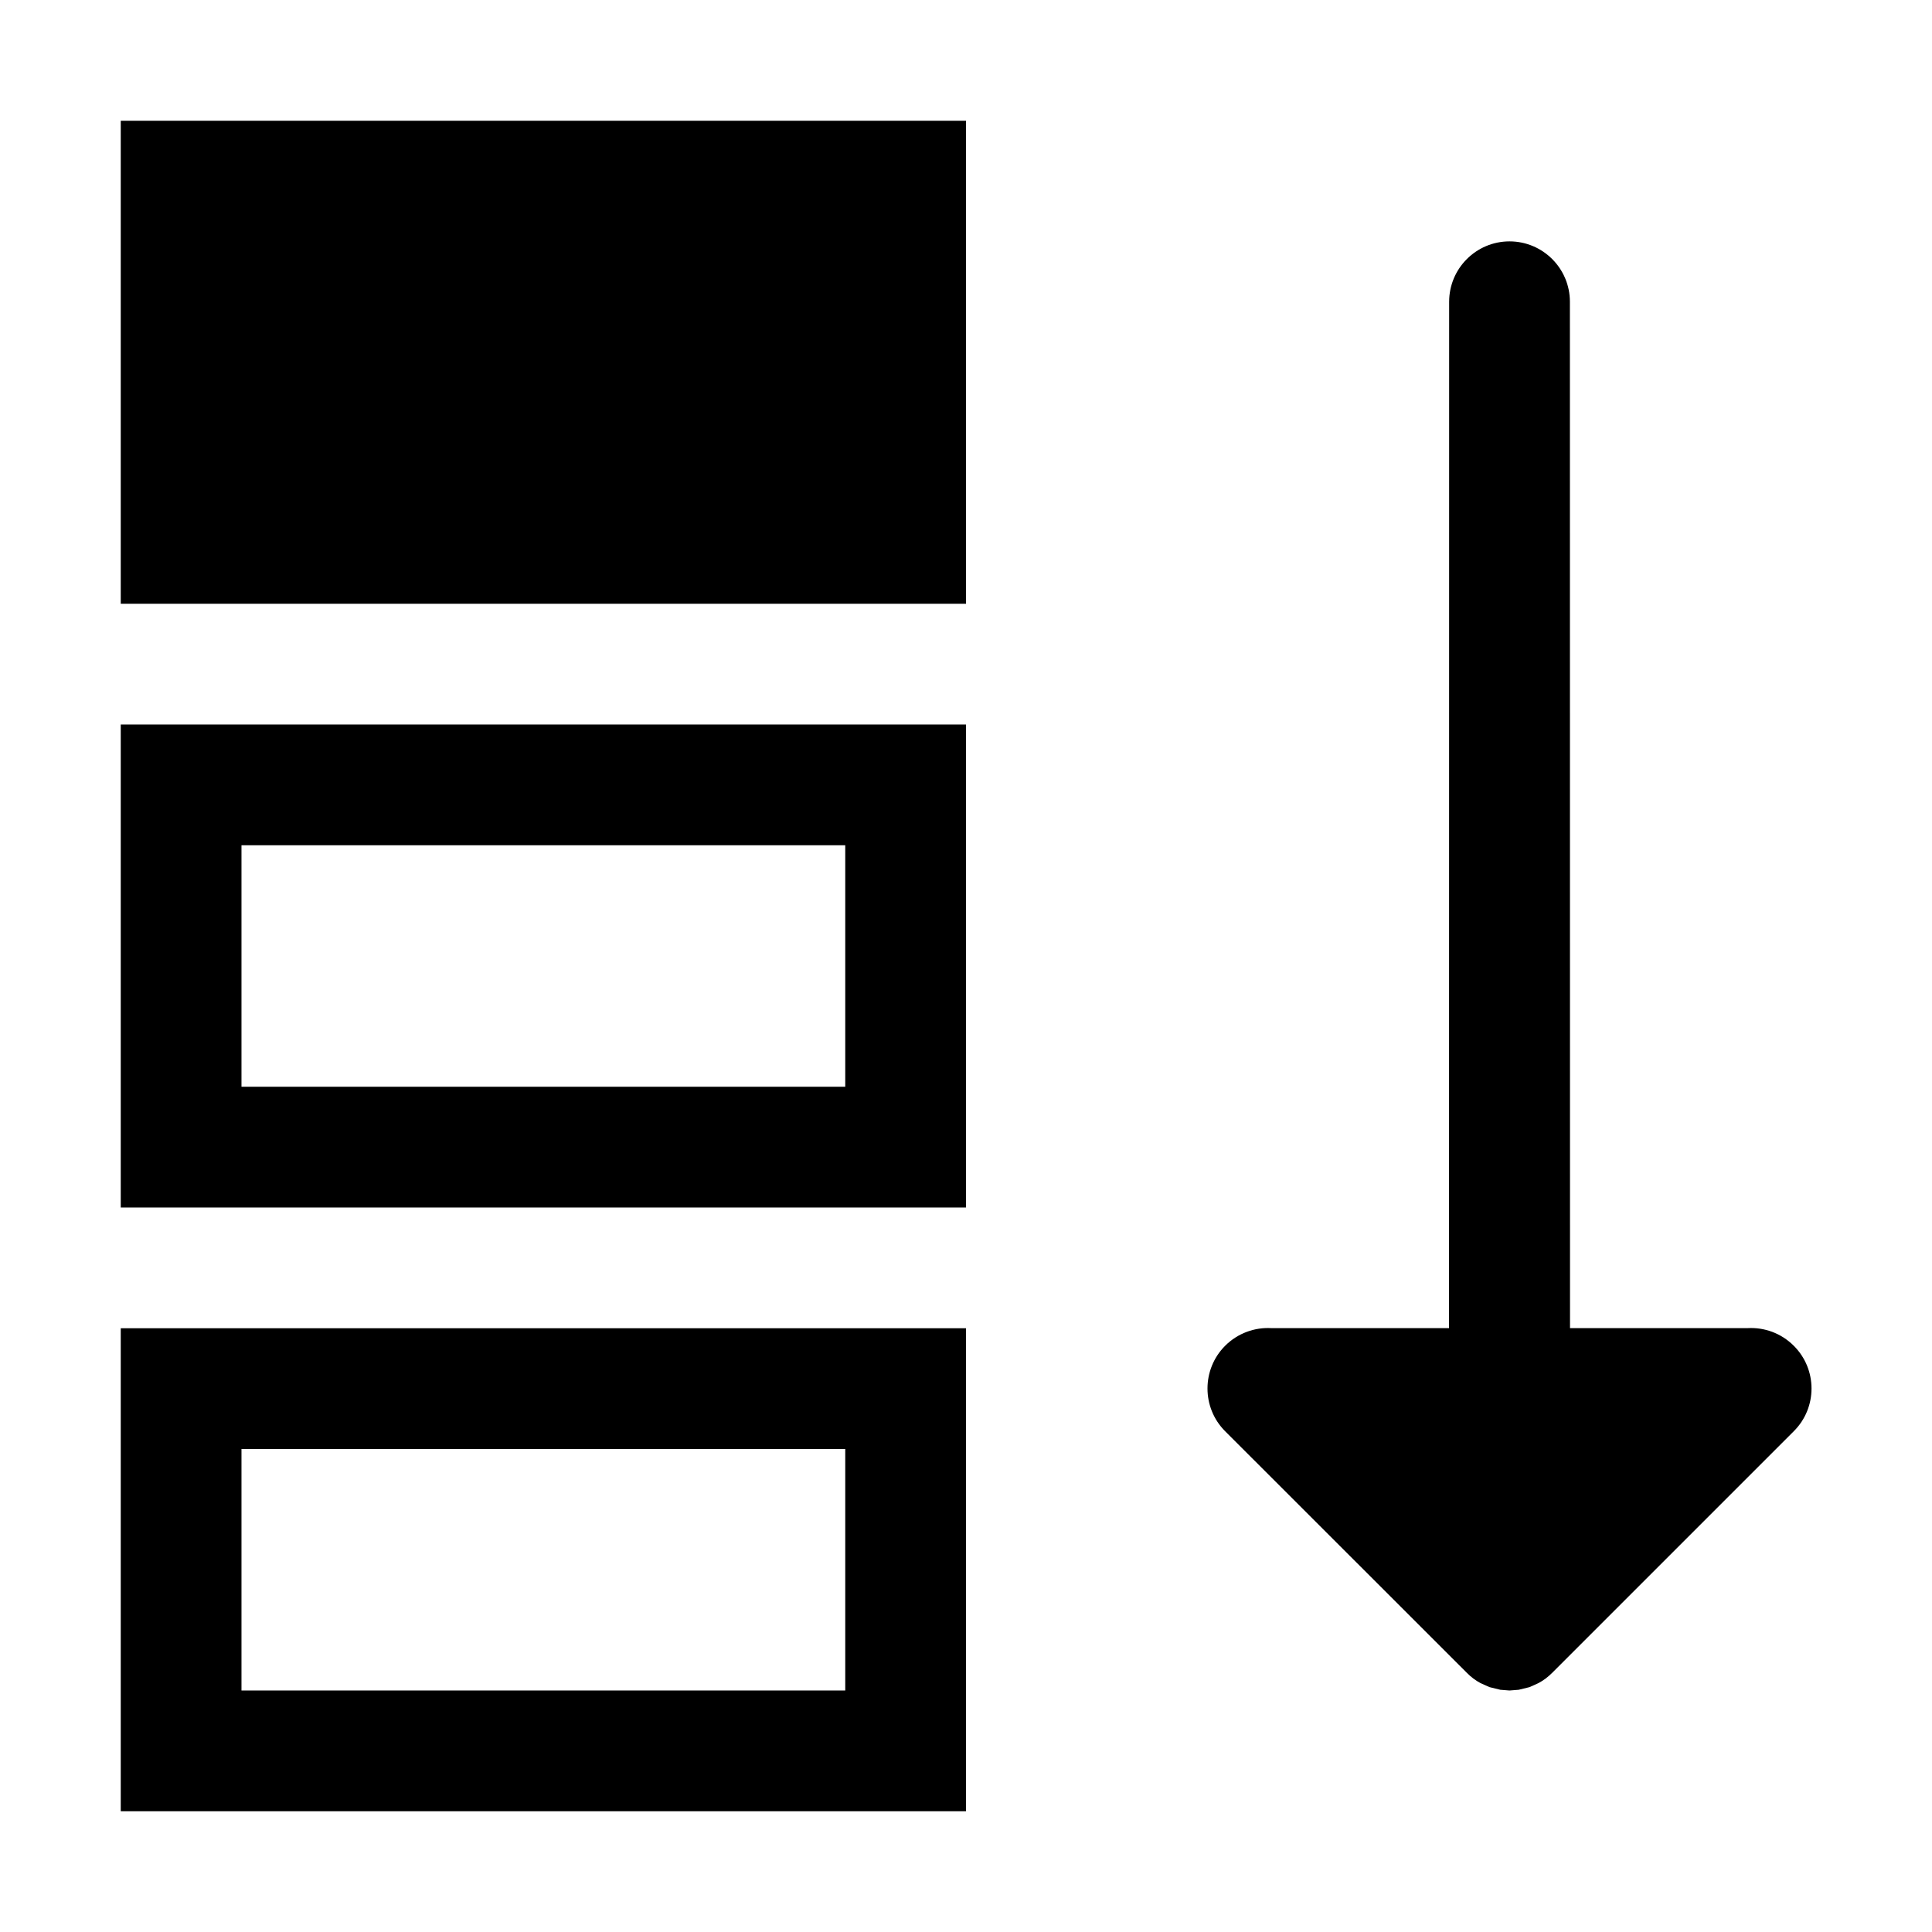
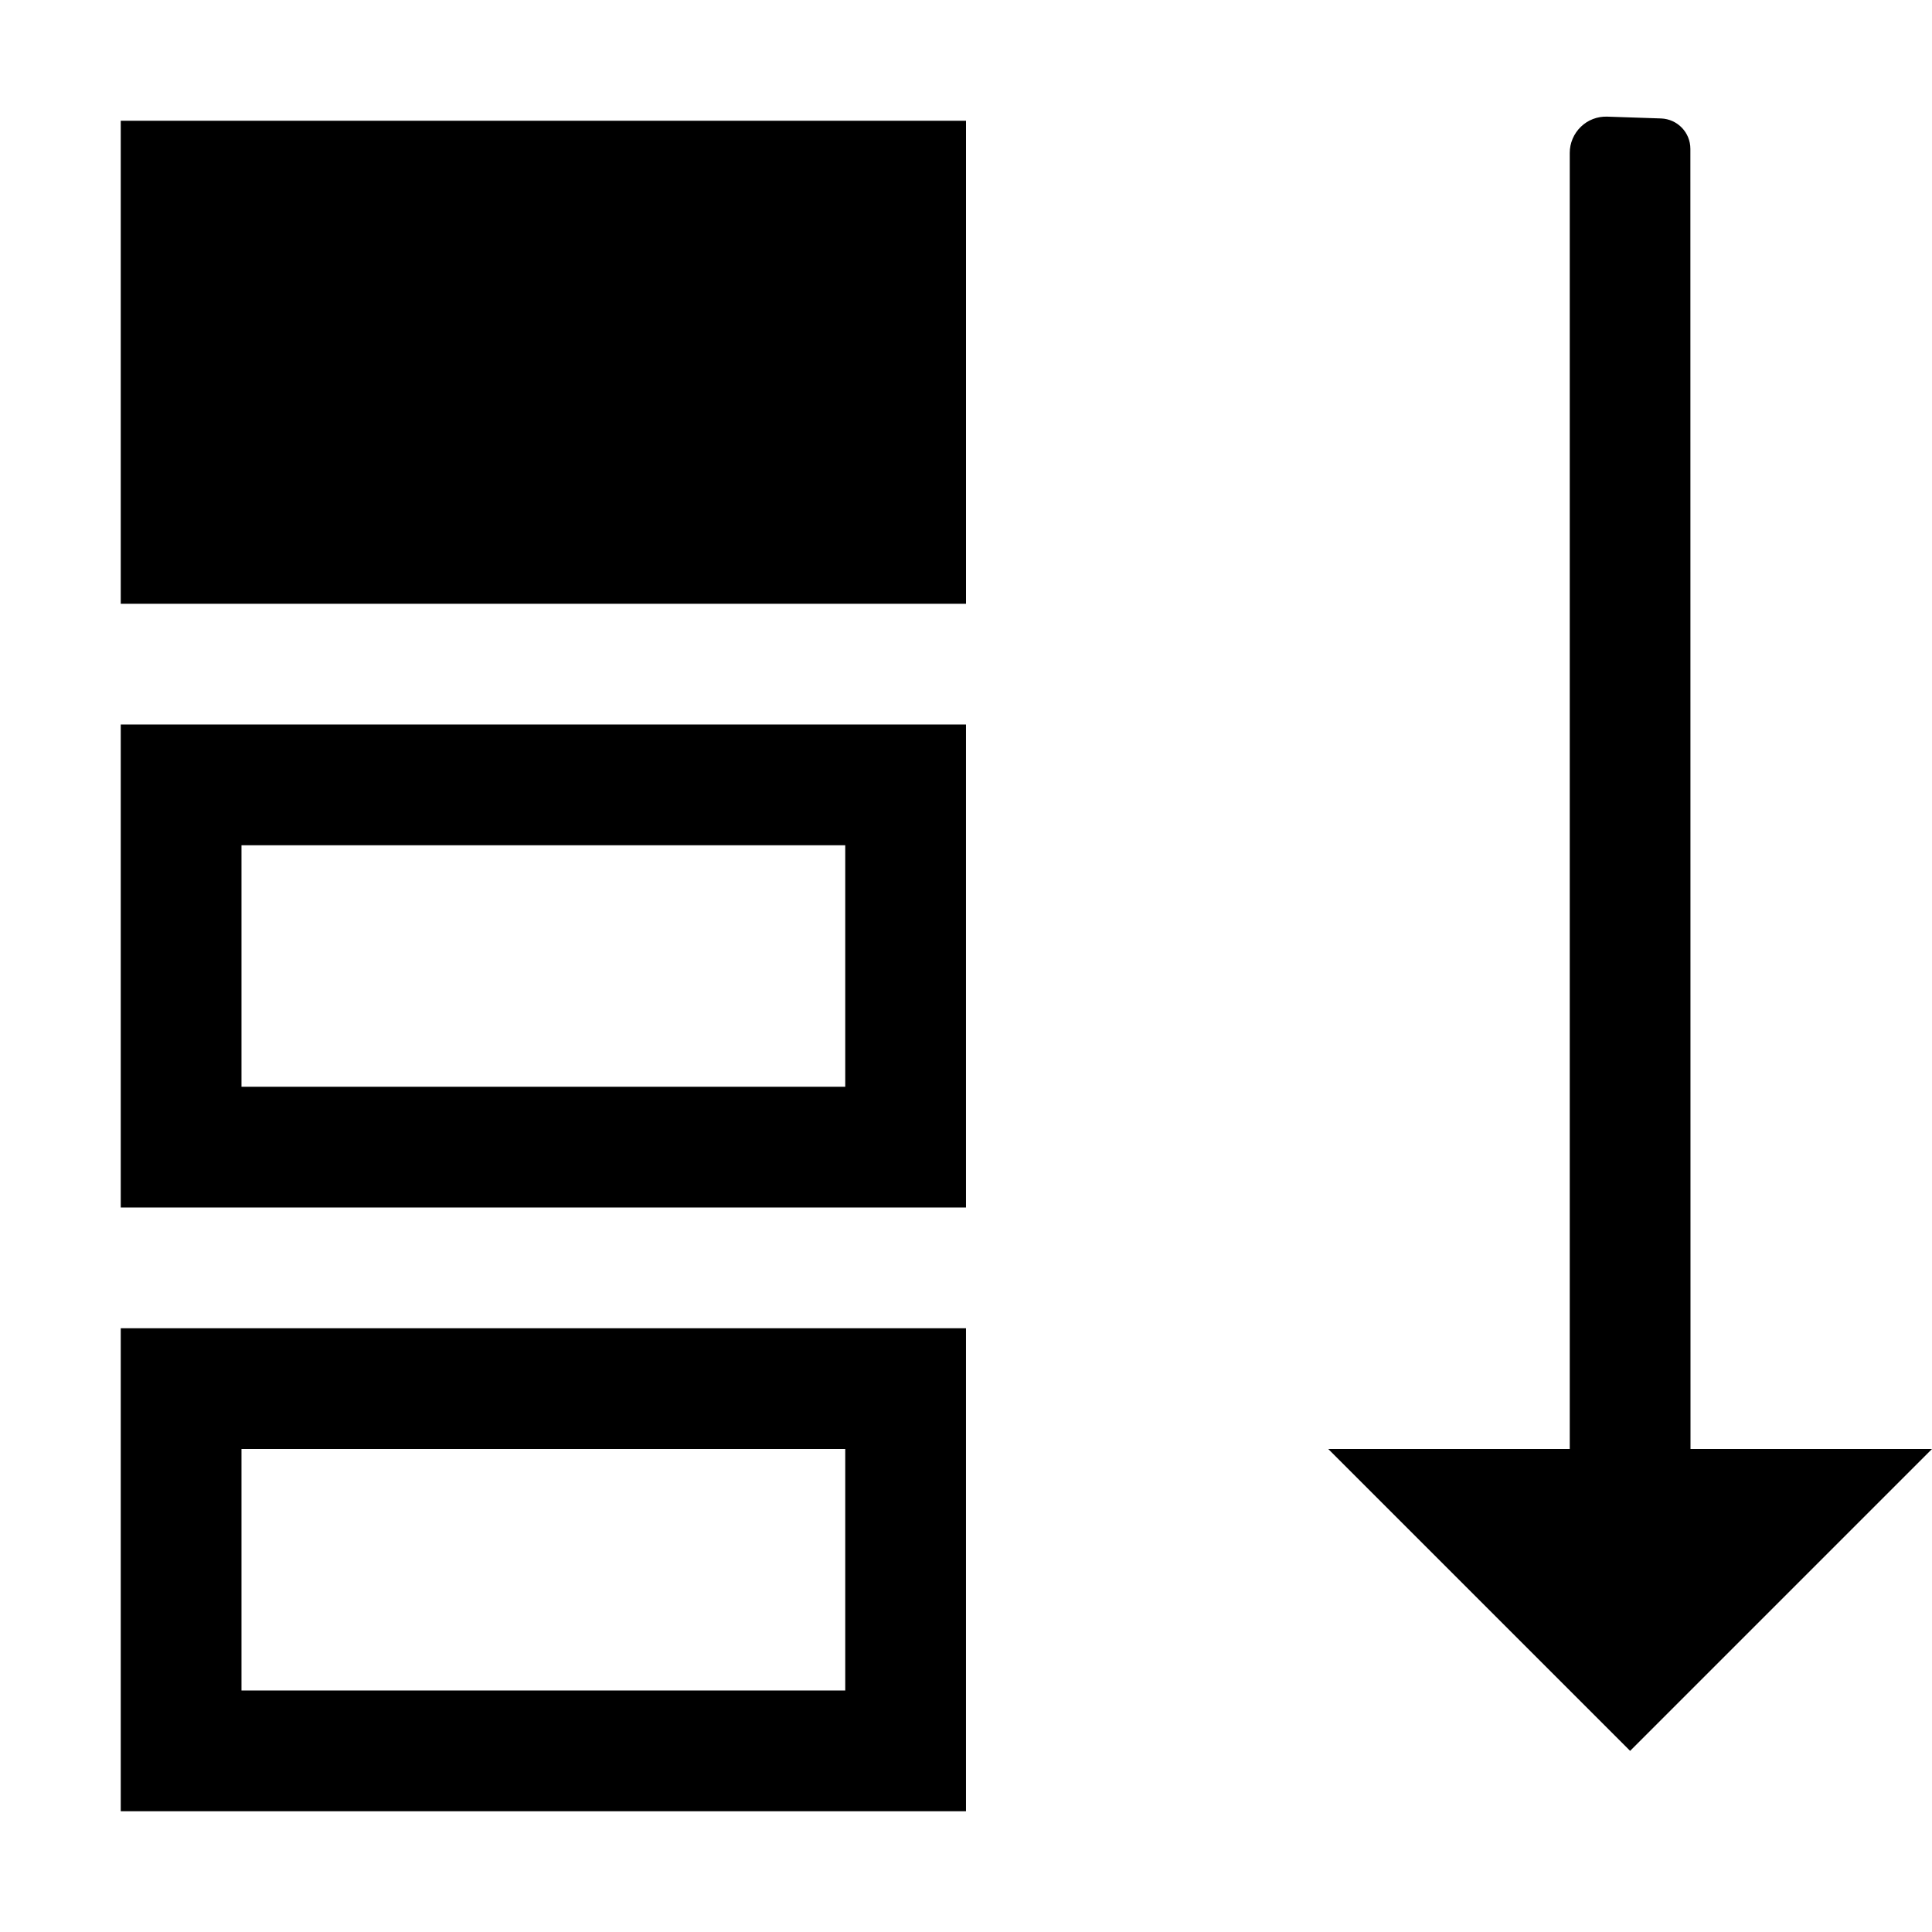
<svg xmlns="http://www.w3.org/2000/svg" width="16px" height="16px" version="1.1" xml:space="preserve" style="fill-rule:evenodd;clip-rule:evenodd;stroke-linejoin:round;stroke-miterlimit:2;">
-   <g transform="matrix(1,0,0,1,-10,-330)">
-     <g id="fill_empty_cells">
+   <g transform="matrix(1,0,0,1,-70,-430)">
+     <g id="fill_empty_cells" transform="matrix(1,0,0,1,60,100)">
      <g id="bg" transform="matrix(0.110345,0,0,0.121212,-6.22069,311.091)">
        <rect x="147" y="156" width="145" height="132" style="fill:rgb(135,135,135);fill-opacity:0;" />
      </g>
      <g transform="matrix(0.636364,0,0,0.8,9.09091,327.4)">
        <rect x="3" y="4.5" width="11" height="5" />
      </g>
      <g transform="matrix(0.545455,0,0,0.8,9.36364,332.4)">
        <path d="M15.833,4.5L3,4.5L3,9.5L15.833,9.5L15.833,4.5ZM4.833,5.75L4.833,8.25L14,8.25L14,5.75L4.833,5.75Z" />
      </g>
      <g transform="matrix(0.545455,0,0,0.8,9.36364,337.4)">
        <path d="M15.833,4.5L3,4.5L3,9.5L15.833,9.5L15.833,4.5ZM4.833,5.75L4.833,8.25L14,8.25L14,5.75L4.833,5.75Z" />
      </g>
-       <g transform="matrix(6.12323e-17,-1,1,6.12323e-17,15.0012,349.999)">
-         <path d="M9,9.471C9.008,9.609 8.959,9.749 8.854,9.854C8.659,10.05 8.341,10.05 8.146,9.854L6.146,7.854C6.111,7.819 6.082,7.781 6.06,7.739L6.027,7.666L6.005,7.576L5.999,7.5L6.005,7.424L6.027,7.334L6.06,7.26C6.082,7.219 6.111,7.18 6.146,7.146L8.146,5.145C8.341,4.95 8.659,4.95 8.854,5.145C8.959,5.25 9.008,5.391 9,5.528L9,6.999C9,6.999 15.35,7 17.5,7C17.776,7 18,7.224 18,7.5C18,7.776 17.776,8 17.5,8C15.35,8 9,8.001 9,8.001L9,9.471Z" />
+       <g transform="matrix(-3.06166e-16,1,1,3.06166e-16,11,330)">
+         <path d="M12,13C12,13 2.85,12.999 1.233,12.999C1.097,12.999 0.986,12.892 0.981,12.756C0.977,12.622 0.971,12.455 0.966,12.311C0.963,12.23 0.993,12.15 1.05,12.092C1.107,12.033 1.185,12 1.266,12C3.06,12 12,12 12,12L12,10L14.5,12.5L12,15L12,13Z" />
      </g>
    </g>
  </g>
</svg>
